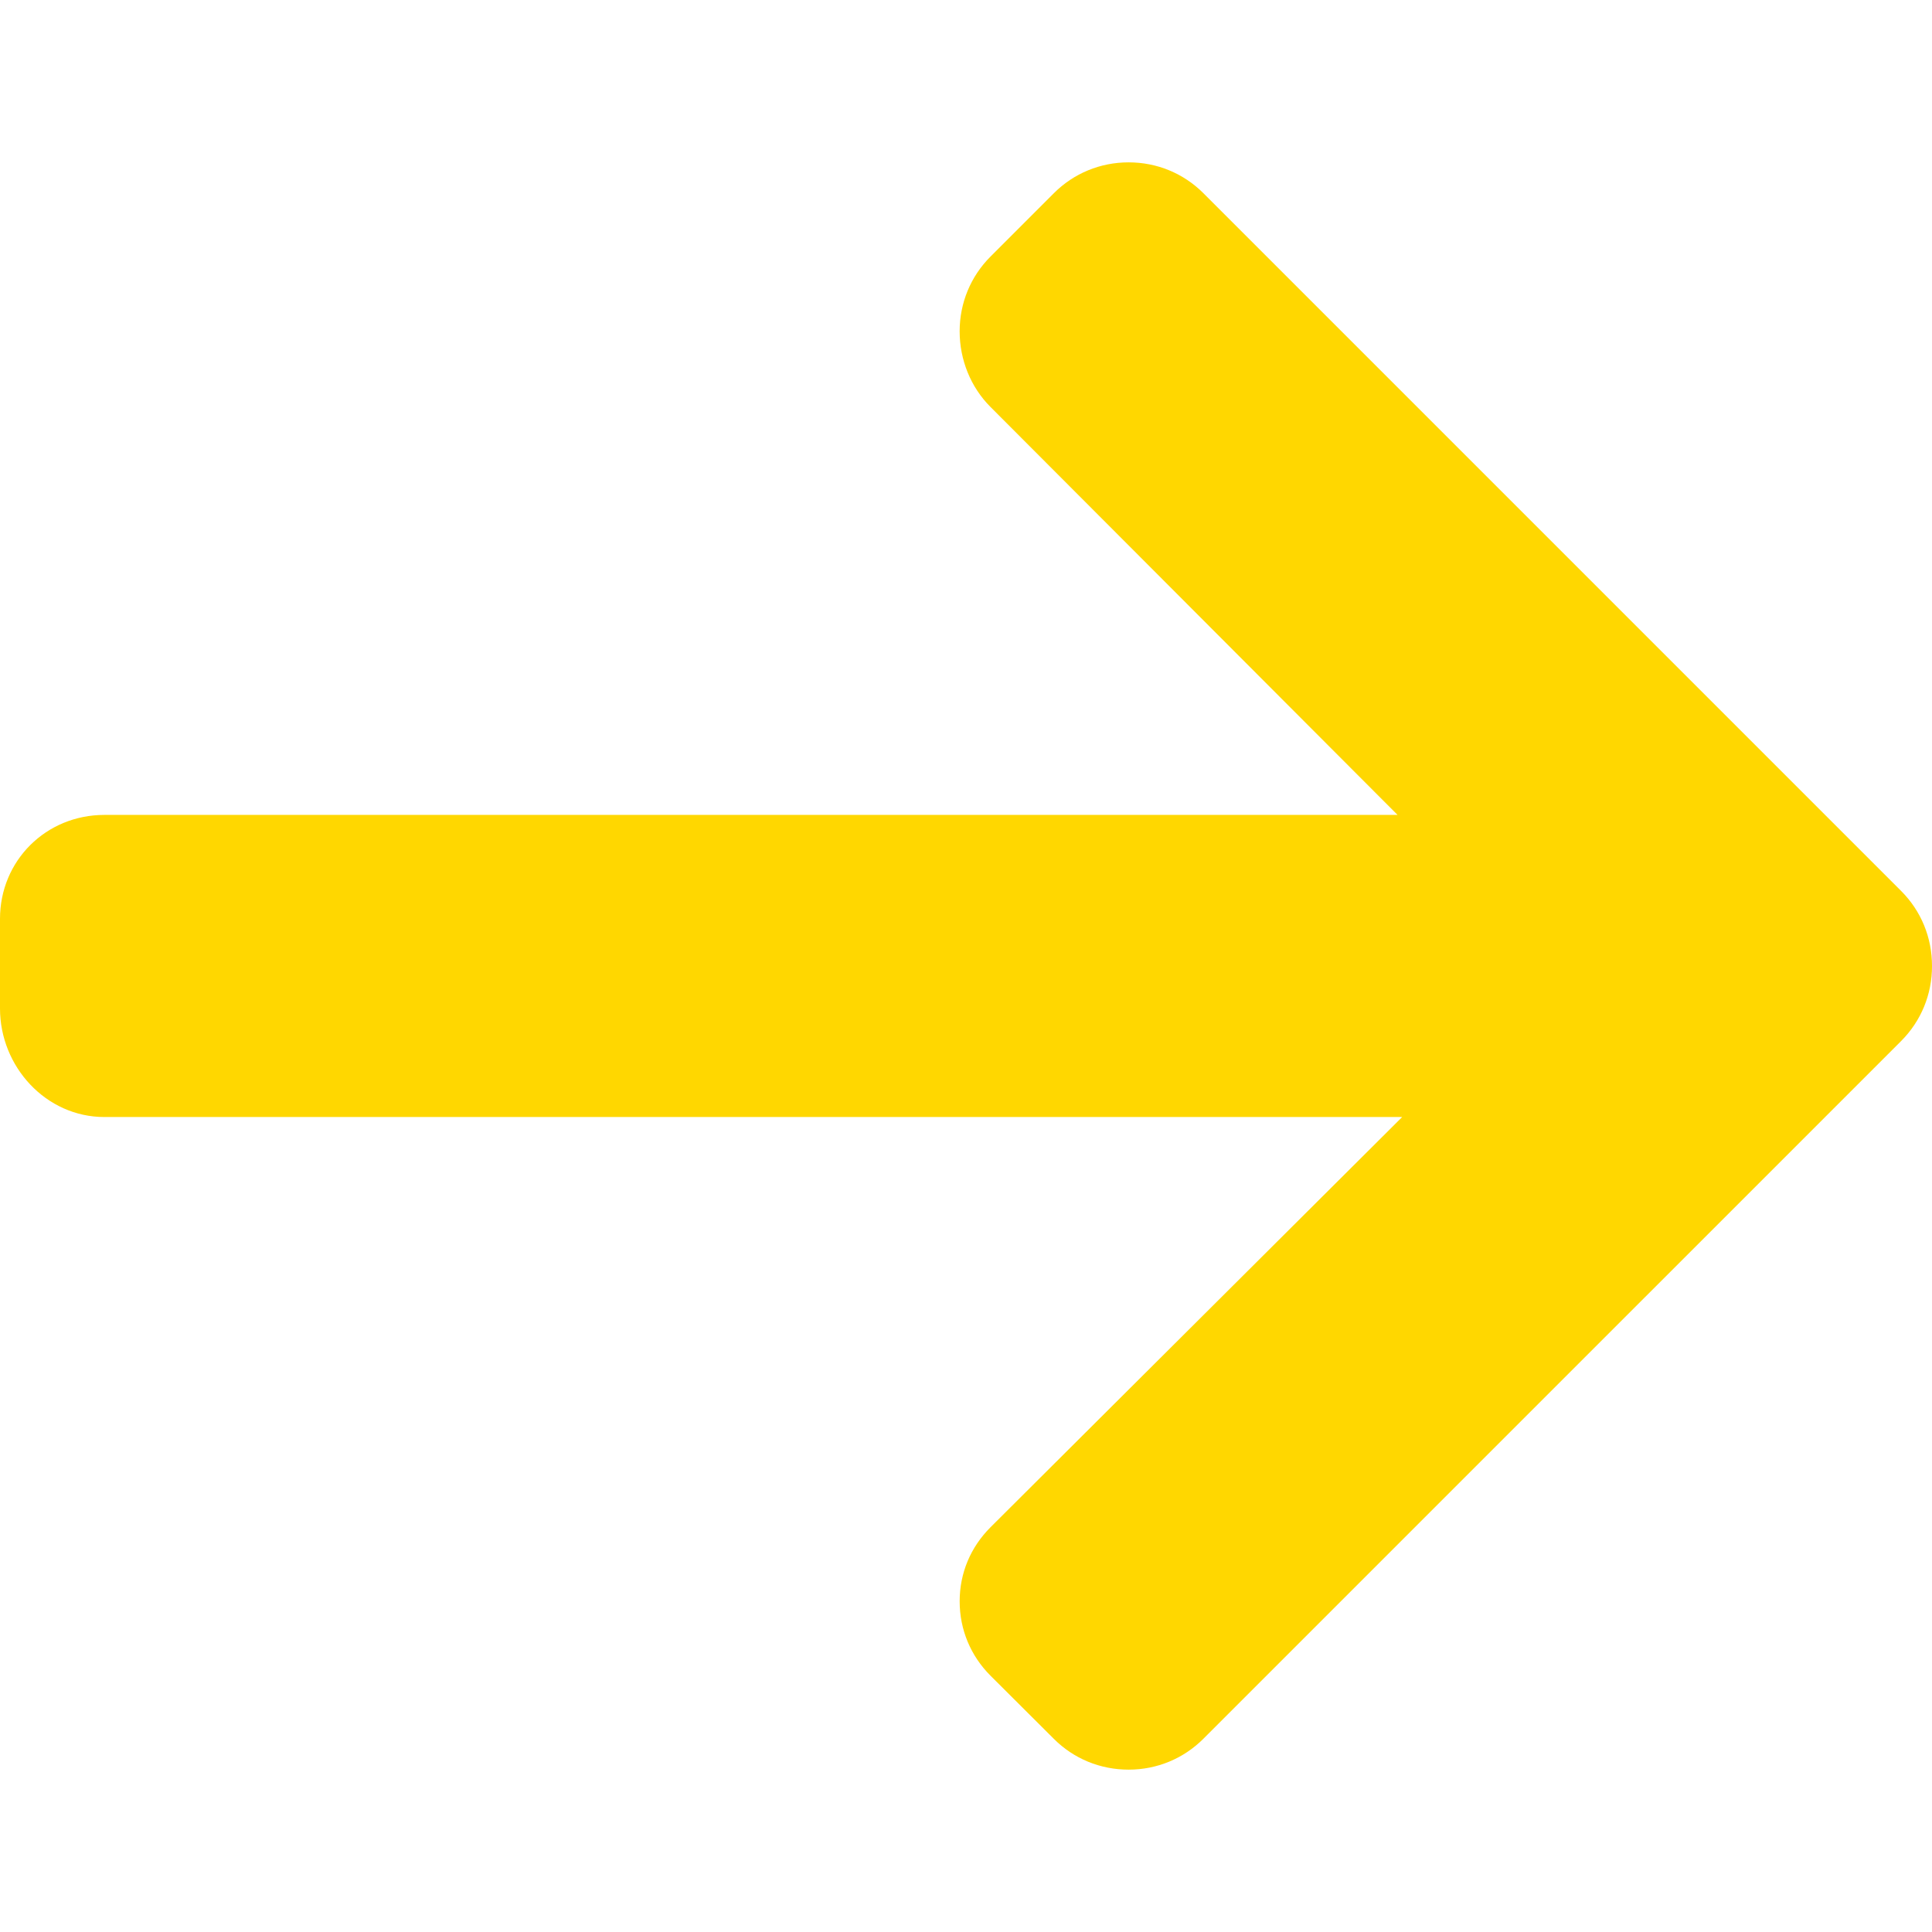
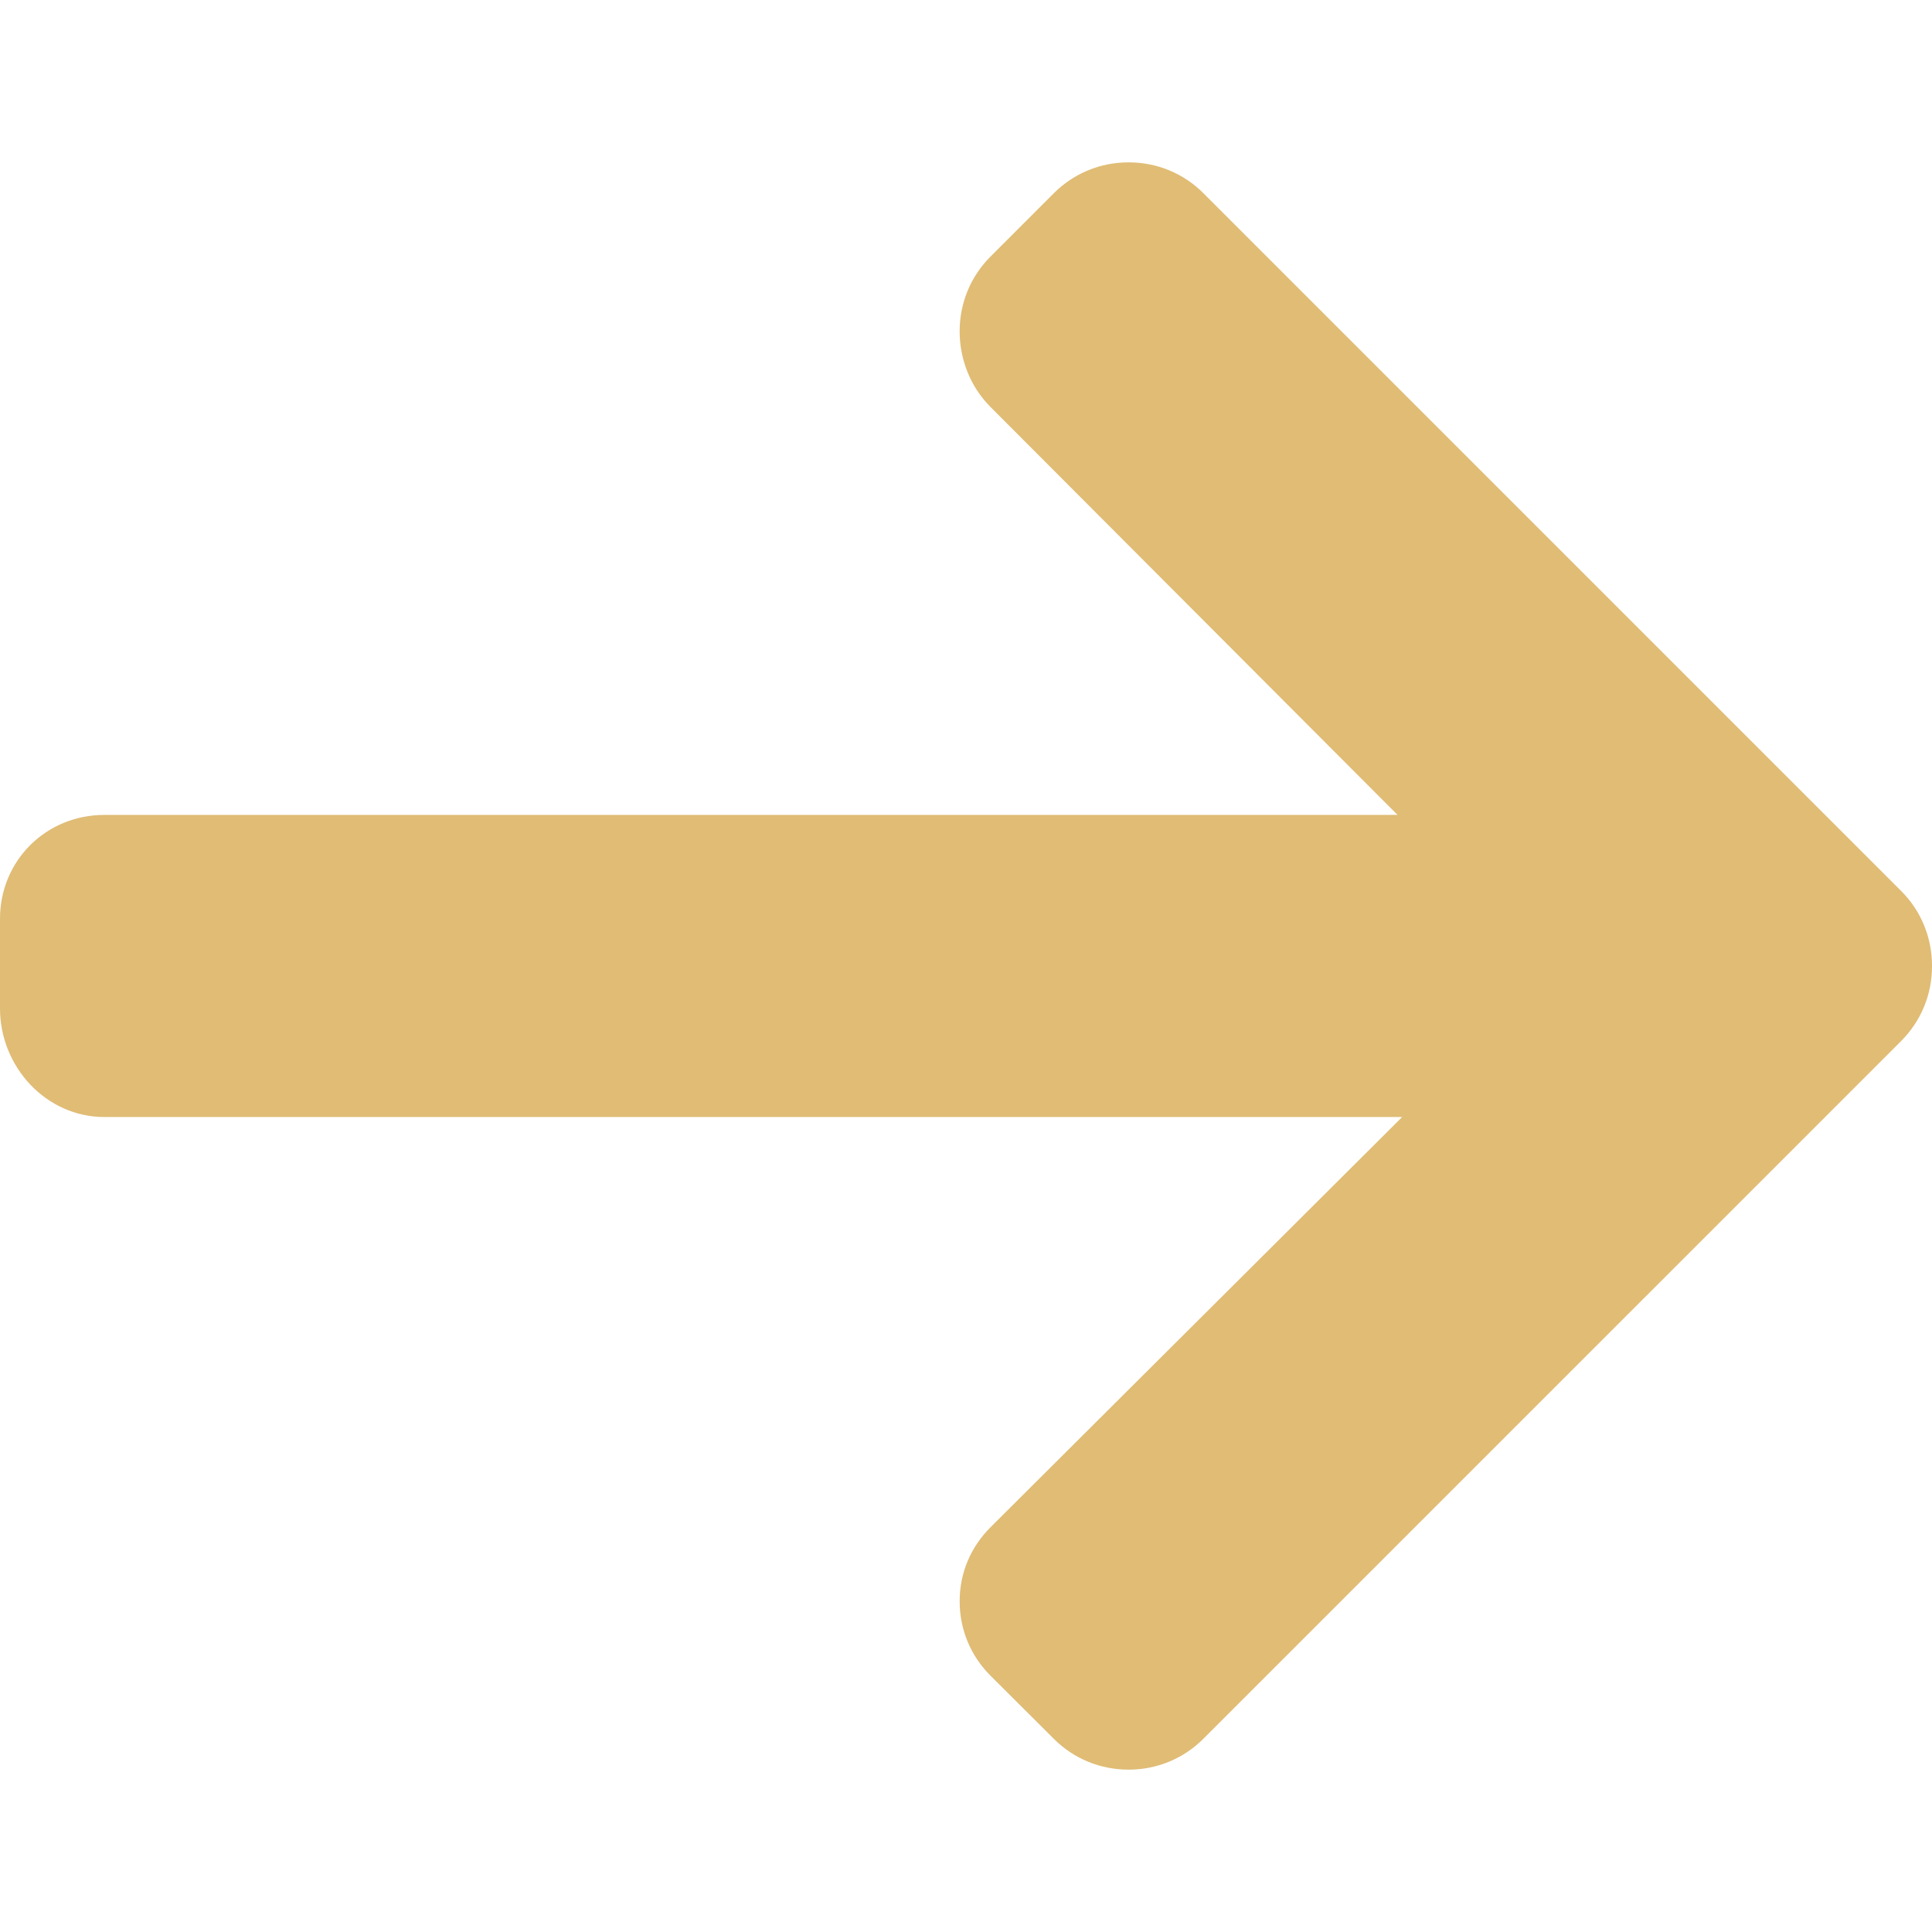
- <svg xmlns="http://www.w3.org/2000/svg" version="1.1" id="Layer_1" x="0px" y="0px" viewBox="0 0 492.004 492.004" fill="gold" style="enable-background:new 0 0 492.004 492.004;" xml:space="preserve">
+ <svg xmlns="http://www.w3.org/2000/svg" version="1.1" id="Layer_1" x="0px" y="0px" viewBox="0 0 492.004 492.004" fill="#e0bc75" style="enable-background:new 0 0 492.004 492.004;" xml:space="preserve">
  <g>
    <g>
      <path d="M484.14,226.886L306.46,49.202c-5.072-5.072-11.832-7.856-19.04-7.856c-7.216,0-13.972,2.788-19.044,7.856l-16.132,16.136    c-5.068,5.064-7.86,11.828-7.86,19.04c0,7.208,2.792,14.2,7.86,19.264L355.9,207.526H26.58C11.732,207.526,0,219.15,0,234.002    v22.812c0,14.852,11.732,27.648,26.58,27.648h330.496L252.248,388.926c-5.068,5.072-7.86,11.652-7.86,18.864    c0,7.204,2.792,13.88,7.86,18.948l16.132,16.084c5.072,5.072,11.828,7.836,19.044,7.836c7.208,0,13.968-2.8,19.04-7.872    l177.68-177.68c5.084-5.088,7.88-11.88,7.86-19.1C492.02,238.762,489.228,231.966,484.14,226.886z" />
    </g>
  </g>
  <g>
</g>
  <g>
</g>
  <g>
</g>
  <g>
</g>
  <g>
</g>
  <g>
</g>
  <g>
</g>
  <g>
</g>
  <g>
</g>
  <g>
</g>
  <g>
</g>
  <g>
</g>
  <g>
</g>
  <g>
</g>
  <g>
</g>
</svg>
